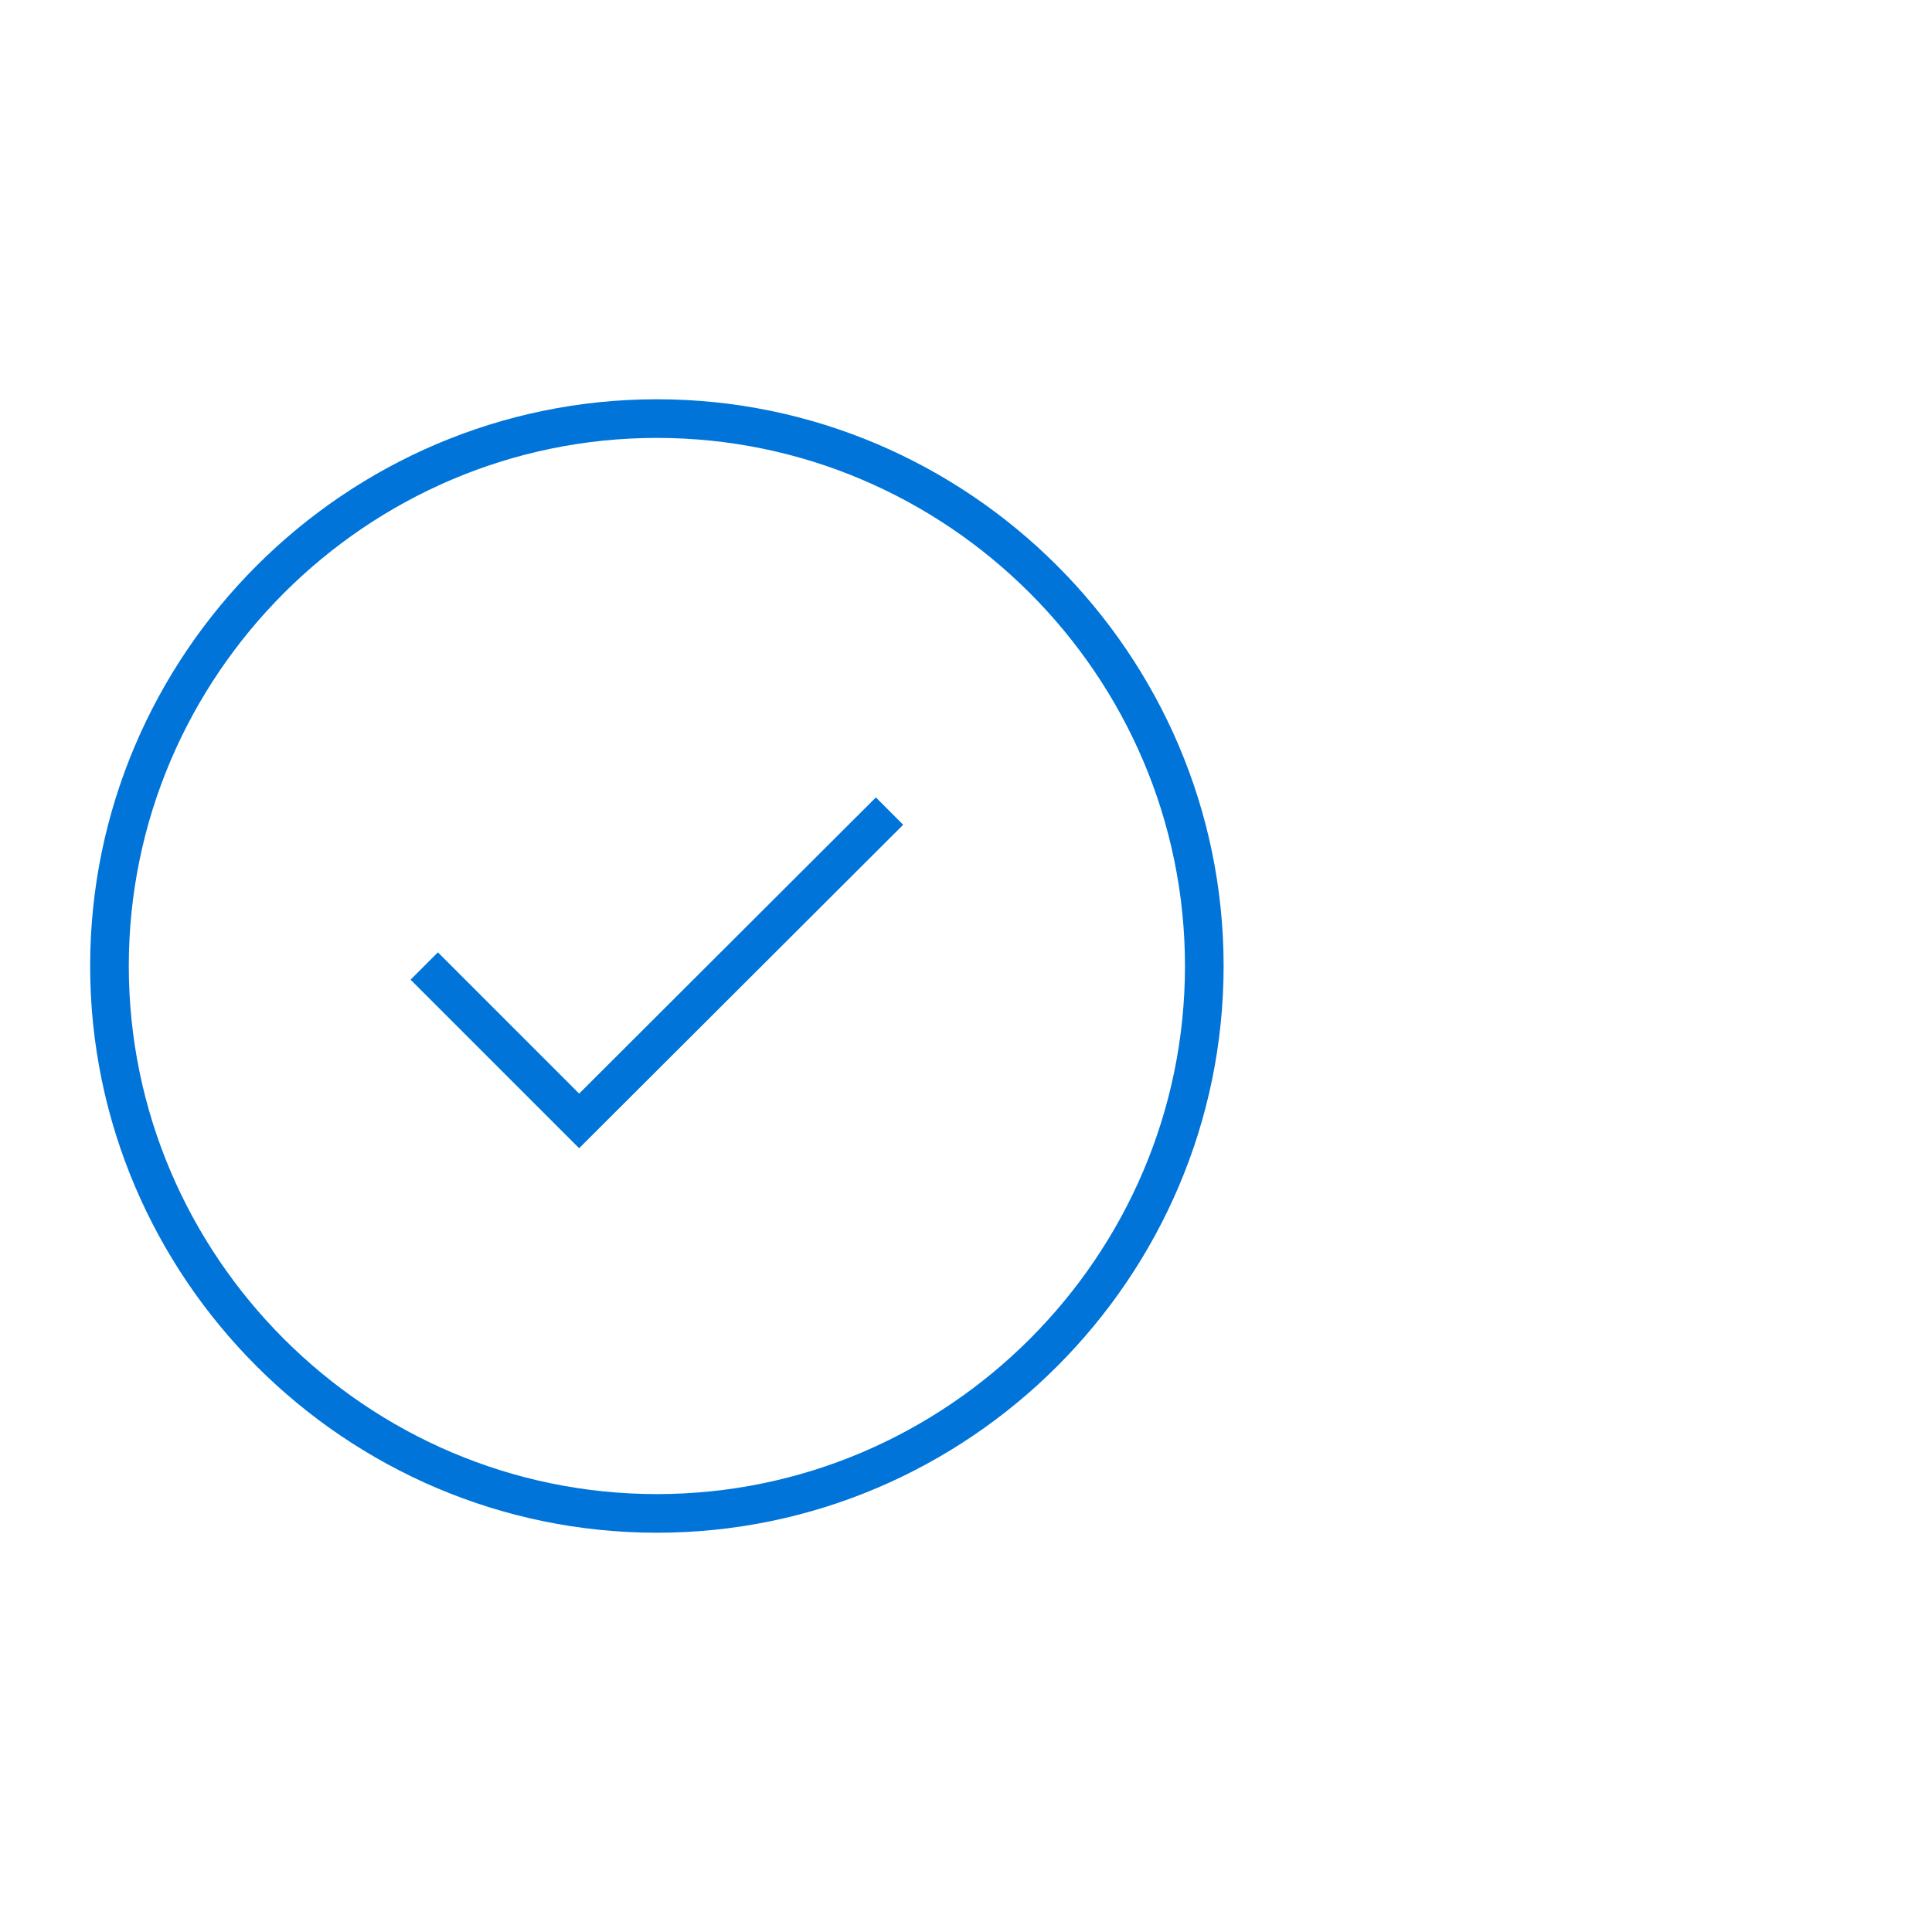
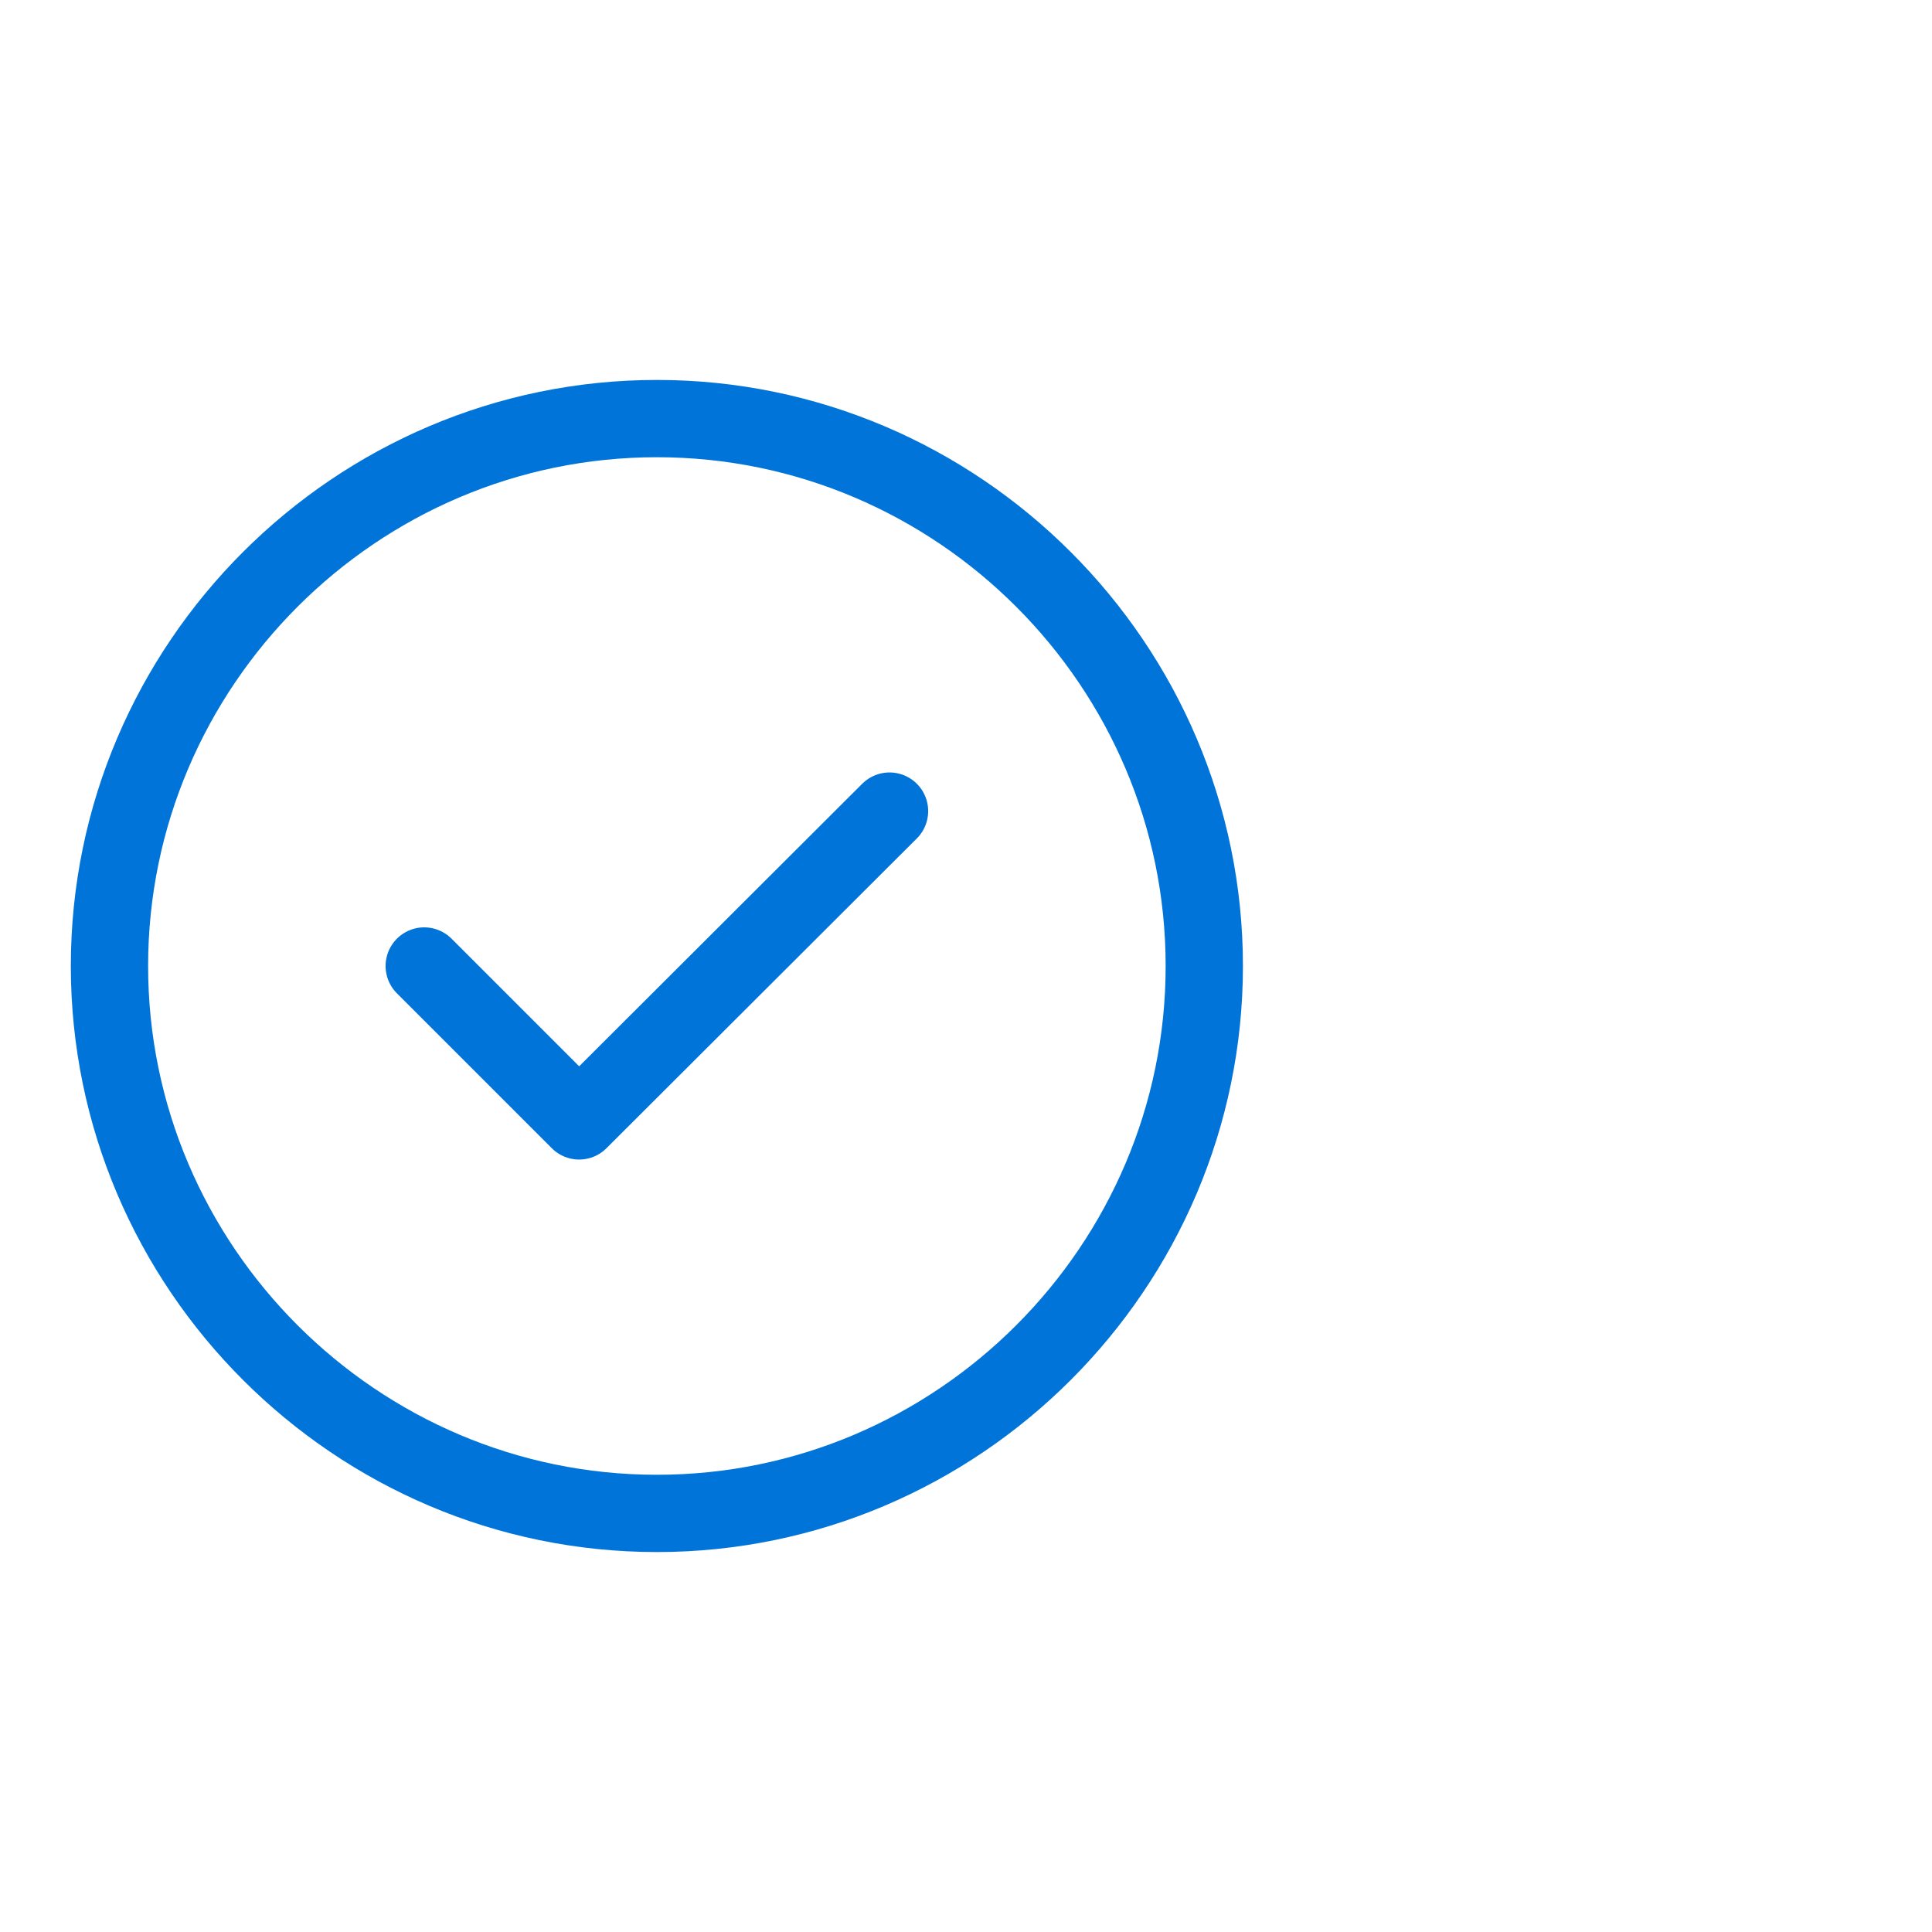
<svg xmlns="http://www.w3.org/2000/svg" width="50" height="50" viewBox="0 0 50 50" fill="none">
-   <path d="M17 39.167C24.792 39.167 31.167 32.792 31.167 25C31.167 17.208 24.792 10.833 17 10.833C9.208 10.833 2.833 17.208 2.833 25C2.833 32.792 9.208 39.167 17 39.167Z" stroke="#0074D9" strokeWidth="2" strokeLinecap="round" strokeLinejoin="round" />
-   <path d="M10.979 25L14.988 29.009L23.021 20.991" stroke="#0074D9" strokeWidth="2" strokeLinecap="round" strokeLinejoin="round" />
+   <path d="M17 39.167C24.792 39.167 31.167 32.792 31.167 25C31.167 17.208 24.792 10.833 17 10.833C9.208 10.833 2.833 17.208 2.833 25C2.833 32.792 9.208 39.167 17 39.167Z" stroke="#0074D9" stroke-width="2" stroke-linecap="round" stroke-linejoin="round" />
+   <path d="M10.979 25L14.988 29.009L23.021 20.991" stroke="#0074D9" stroke-width="2" stroke-linecap="round" stroke-linejoin="round" />
</svg>
